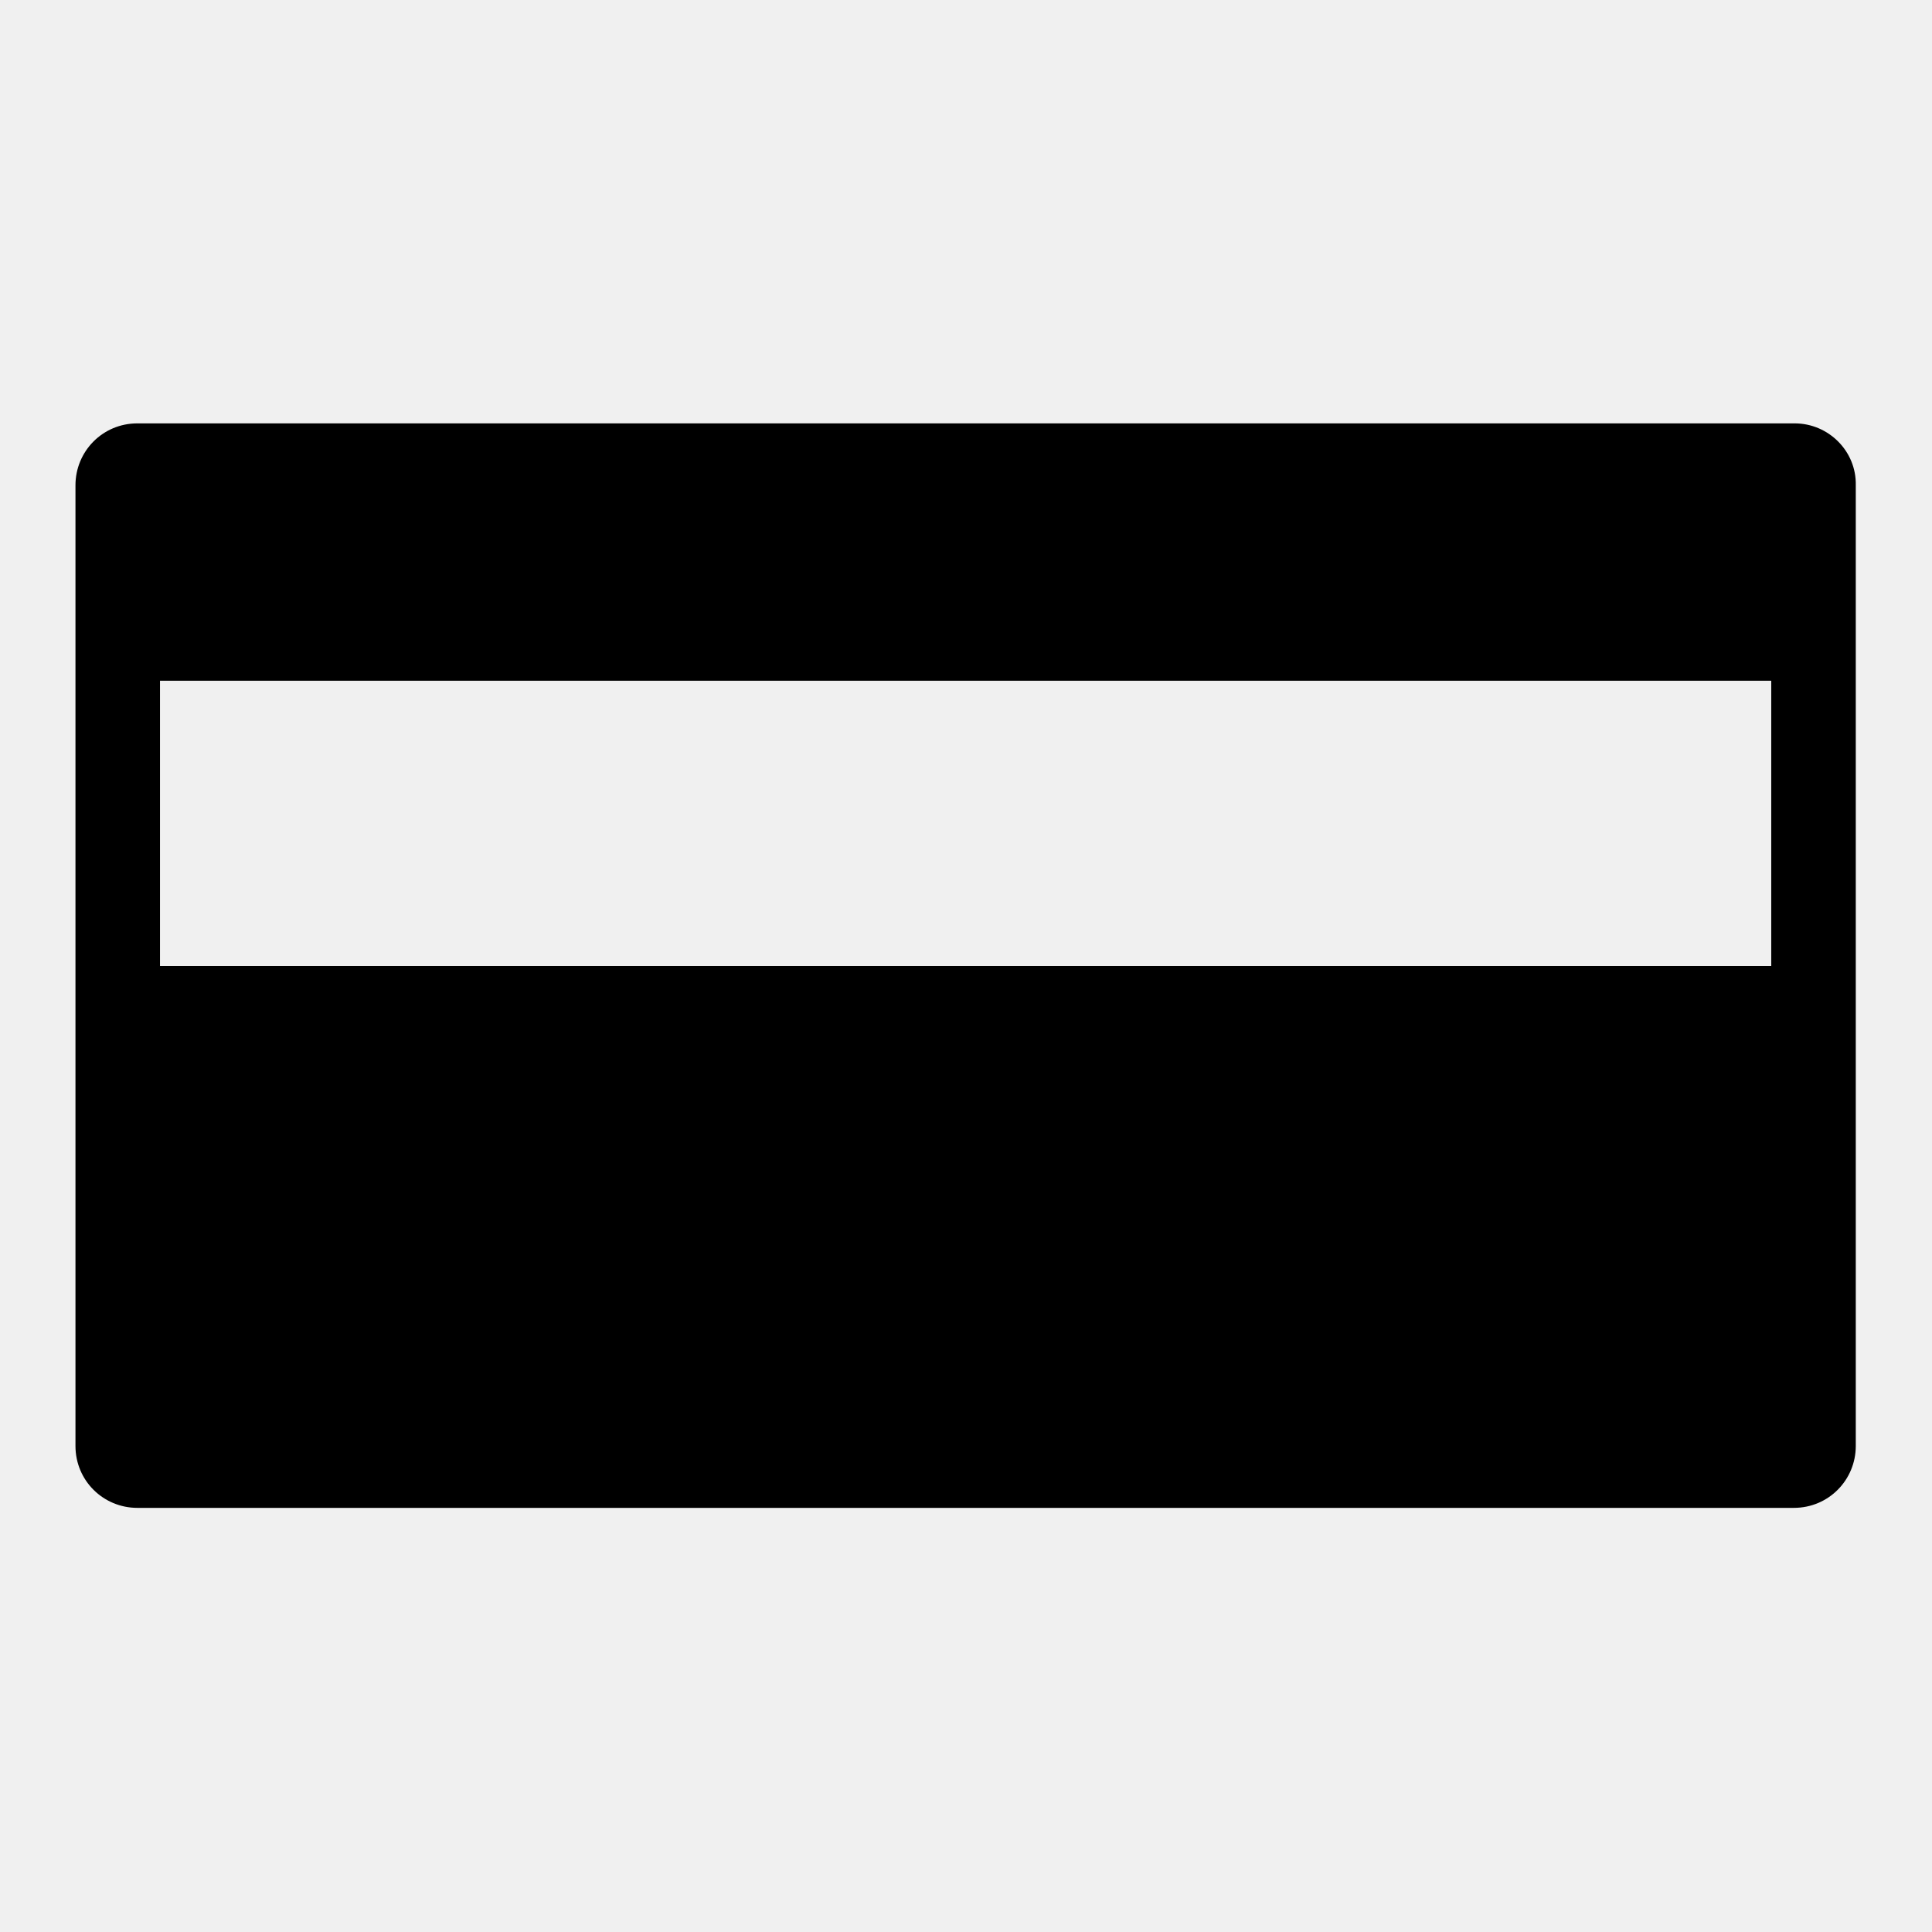
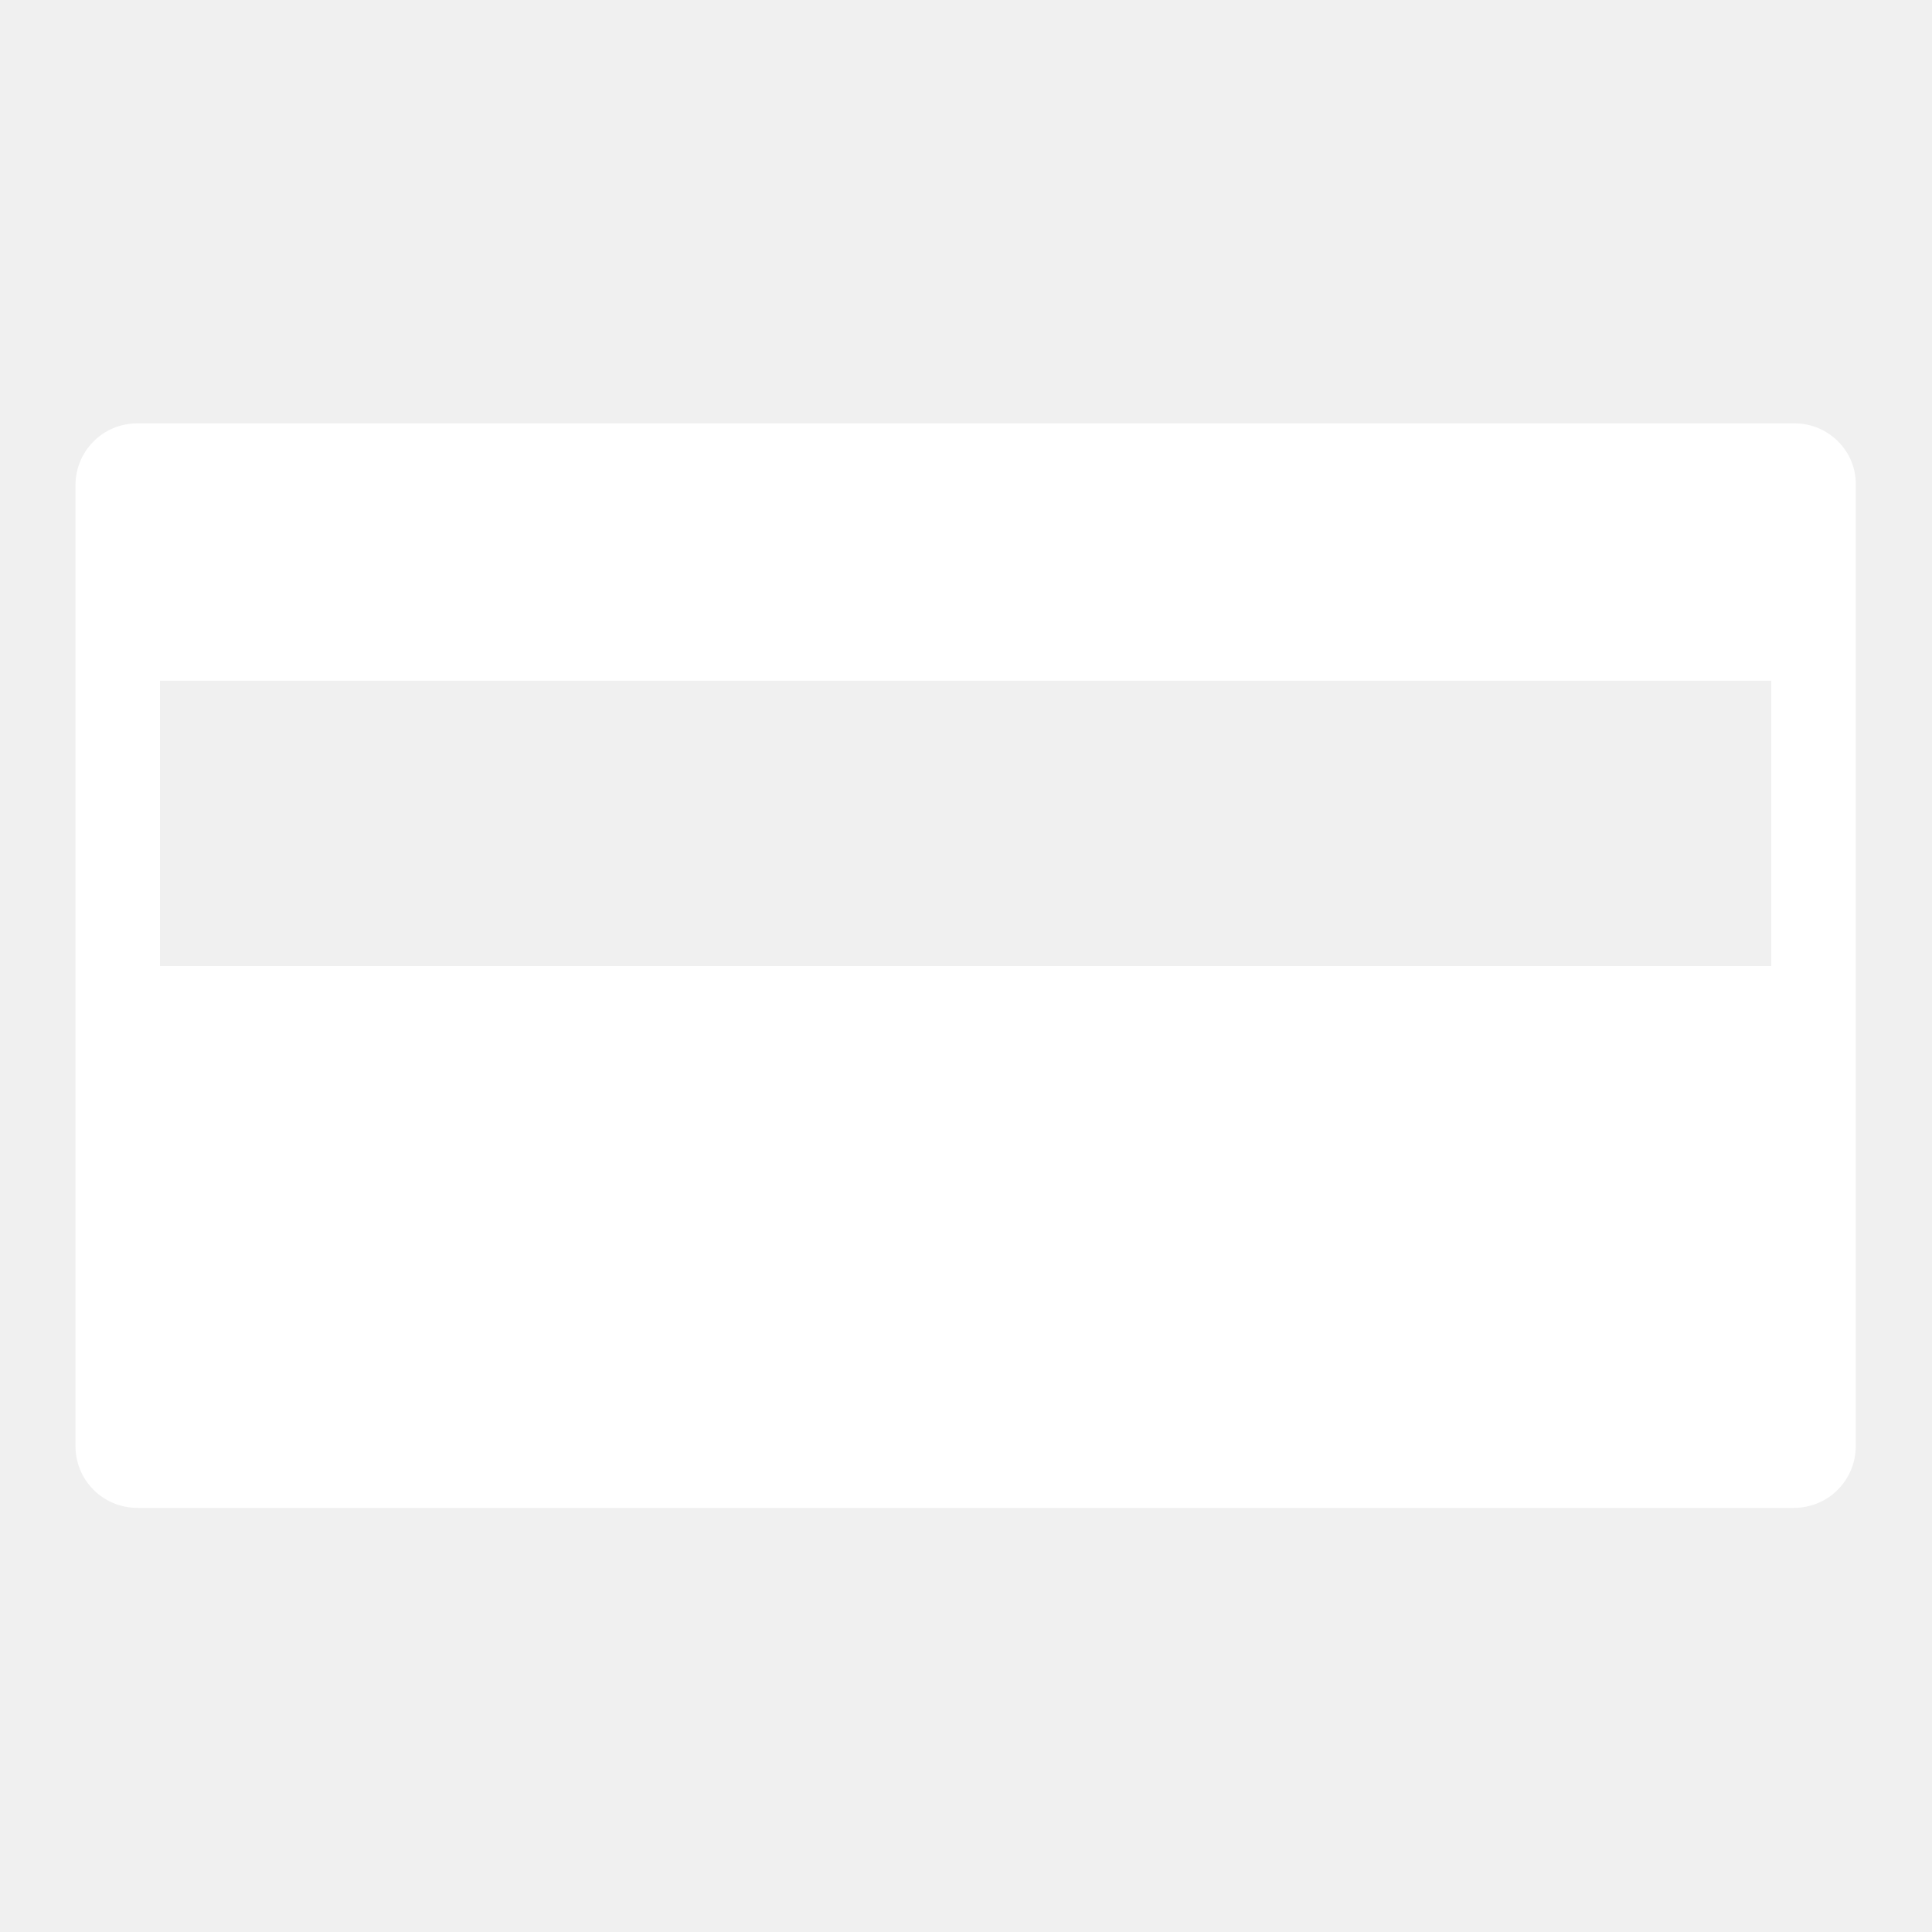
<svg xmlns="http://www.w3.org/2000/svg" version="1.1" x="0px" y="0px" viewBox="0 0 256 256" enable-background="new 0 0 256 256" xml:space="preserve">
  <g>
    <g>
-       <path fill="#000000" d="M237.8,56.1H18.2c-4.6,0-8.2,3.7-8.2,8.2v127.3c0,4.6,3.7,8.2,8.2,8.2h219.5c4.6,0,8.2-3.7,8.2-8.2V64.3C246,59.8,242.3,56.1,237.8,56.1z M234.7,128H21.2V90.2h213.5V128z" />
+       <path fill="#fff" d="M237.8,56.1H18.2c-4.6,0-8.2,3.7-8.2,8.2v127.3c0,4.6,3.7,8.2,8.2,8.2h219.5c4.6,0,8.2-3.7,8.2-8.2V64.3C246,59.8,242.3,56.1,237.8,56.1z M234.7,128H21.2V90.2h213.5V128z" />
    </g>
  </g>
</svg>
